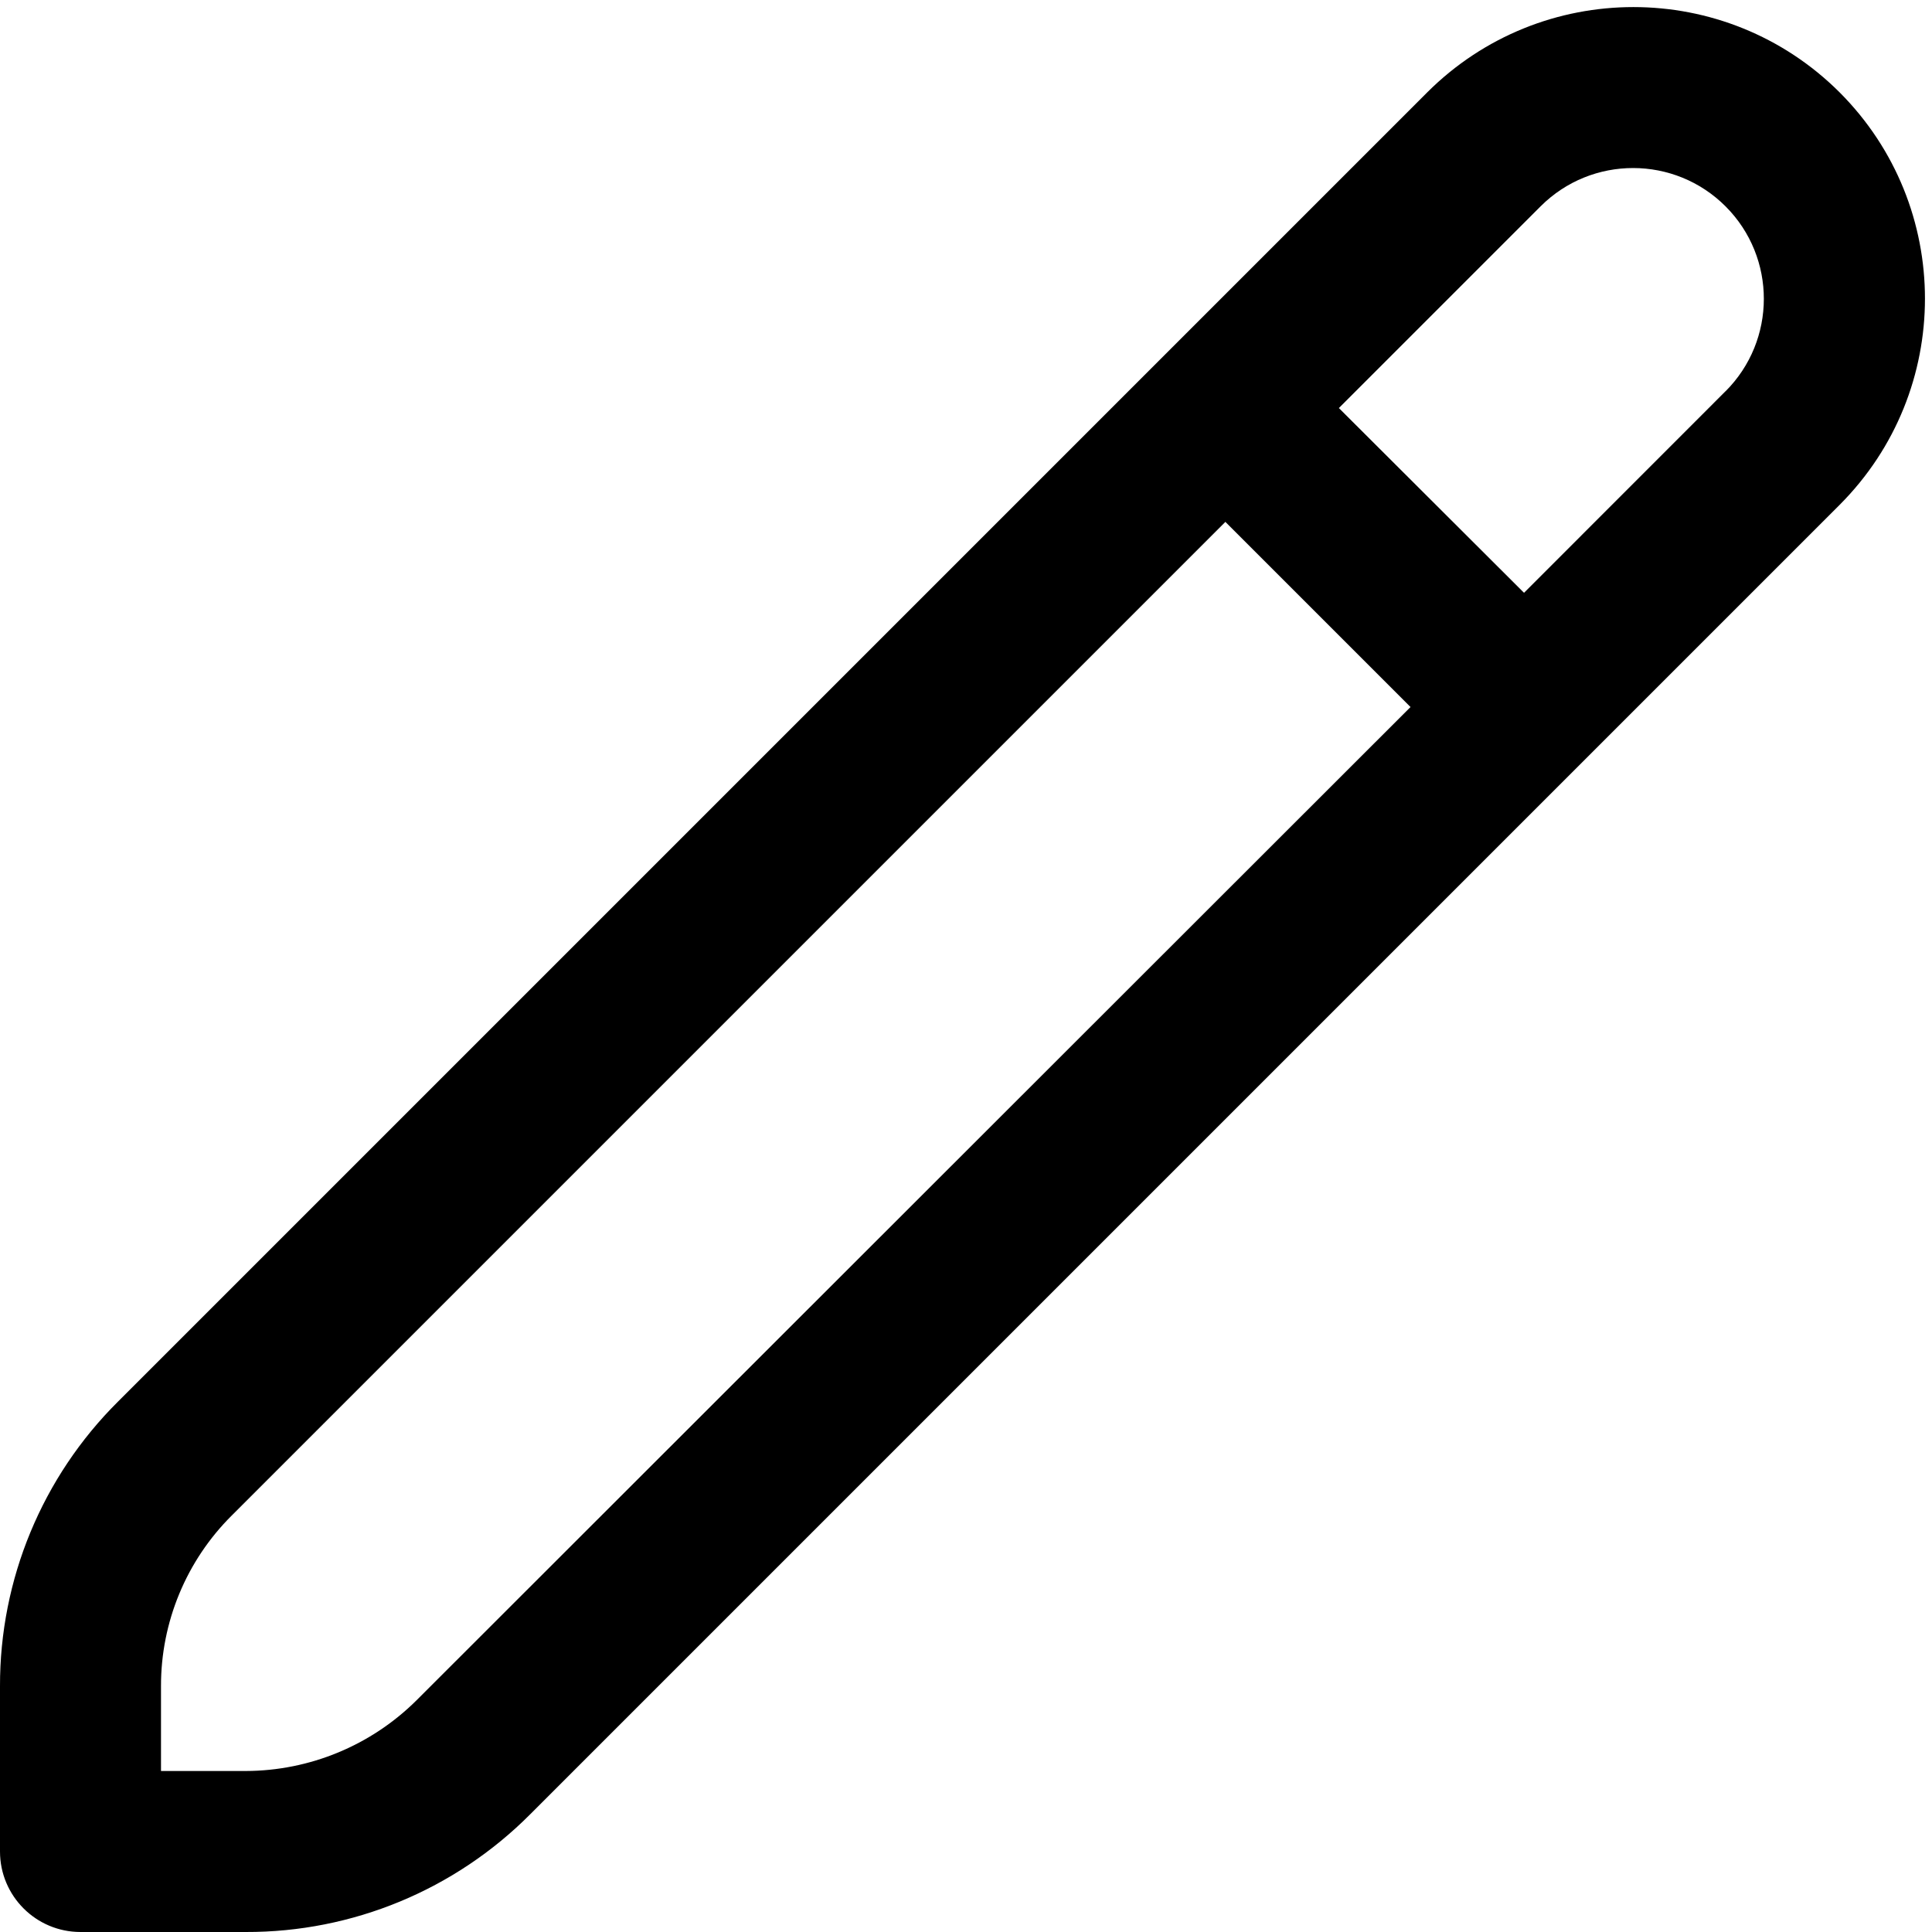
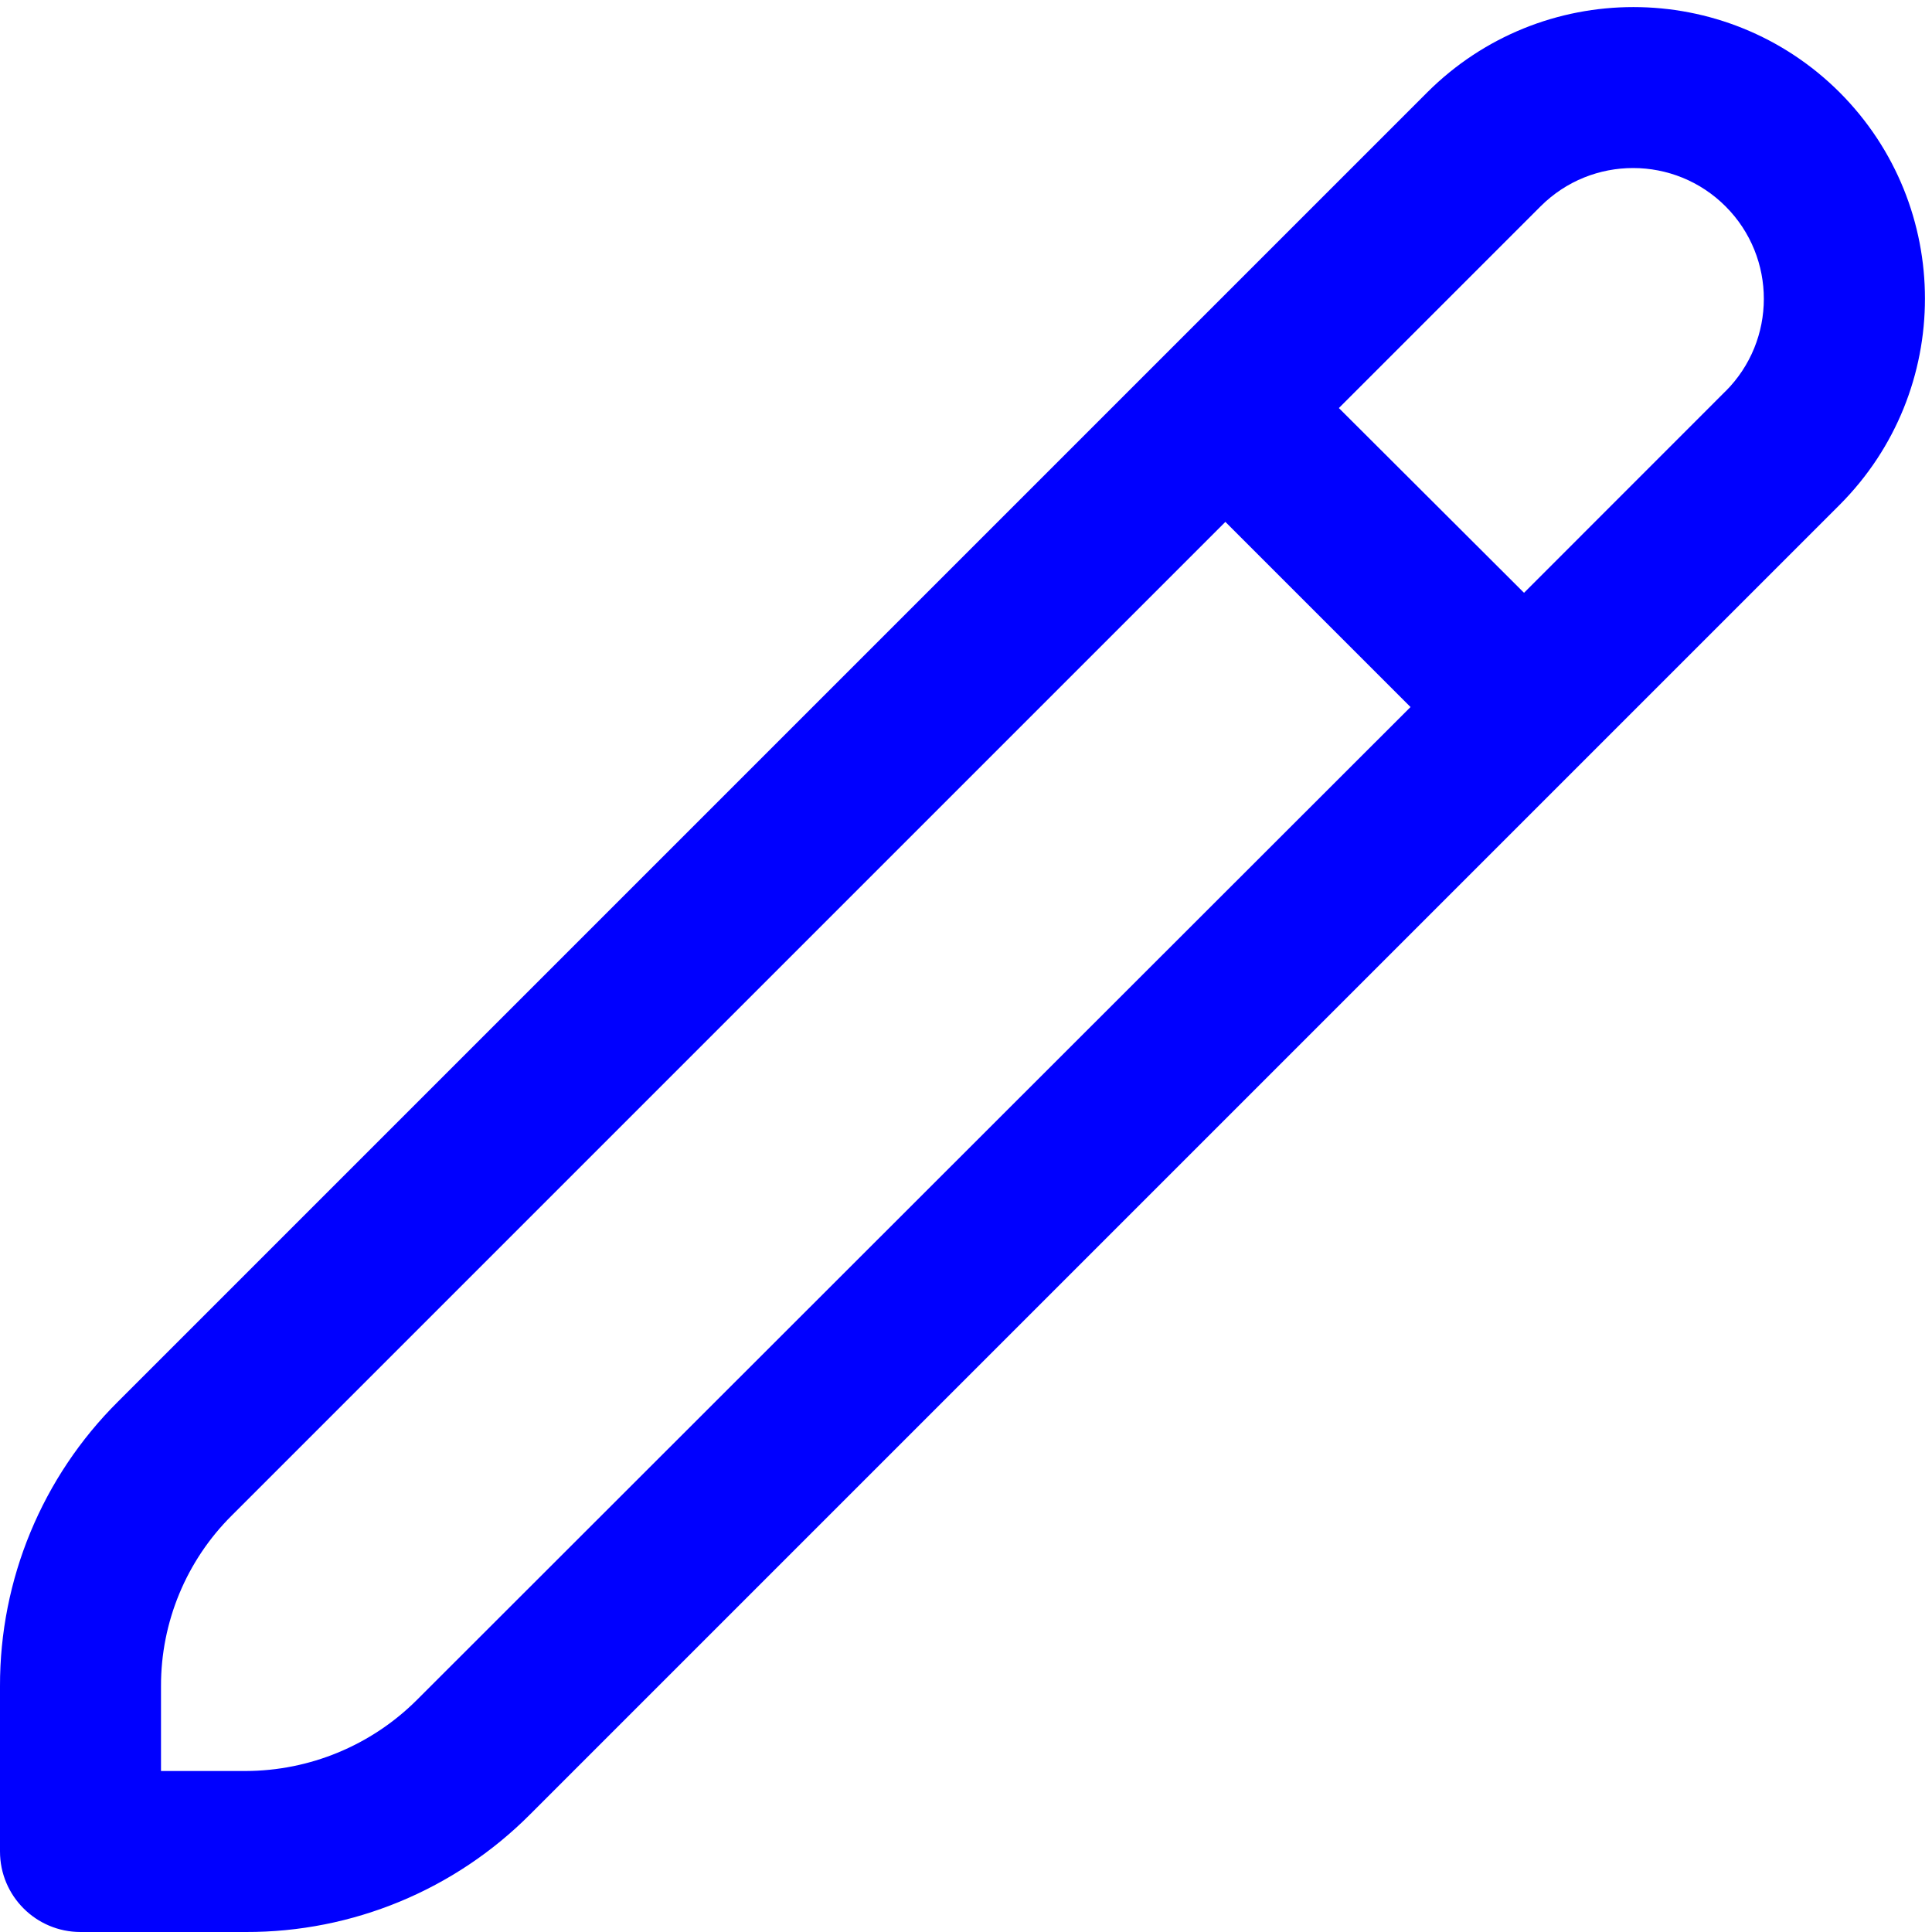
- <svg xmlns="http://www.w3.org/2000/svg" id="Outline" viewBox="0 0 24 24" width="512" height="512">
+ <svg xmlns="http://www.w3.org/2000/svg" fill="blue" id="Outline" viewBox="0 0 24 24" width="512" height="512">
  <path d="M22.853,1.148a3.626,3.626,0,0,0-5.124,0L1.465,17.412A4.968,4.968,0,0,0,0,20.947V23a1,1,0,0,0,1,1H3.053a4.966,4.966,0,0,0,3.535-1.464L22.853,6.271A3.626,3.626,0,0,0,22.853,1.148ZM5.174,21.122A3.022,3.022,0,0,1,3.053,22H2V20.947a2.98,2.98,0,0,1,.879-2.121L15.222,6.483l2.3,2.3ZM21.438,4.857,18.932,7.364l-2.3-2.295,2.507-2.507a1.623,1.623,0,1,1,2.295,2.3Z" />
</svg>
